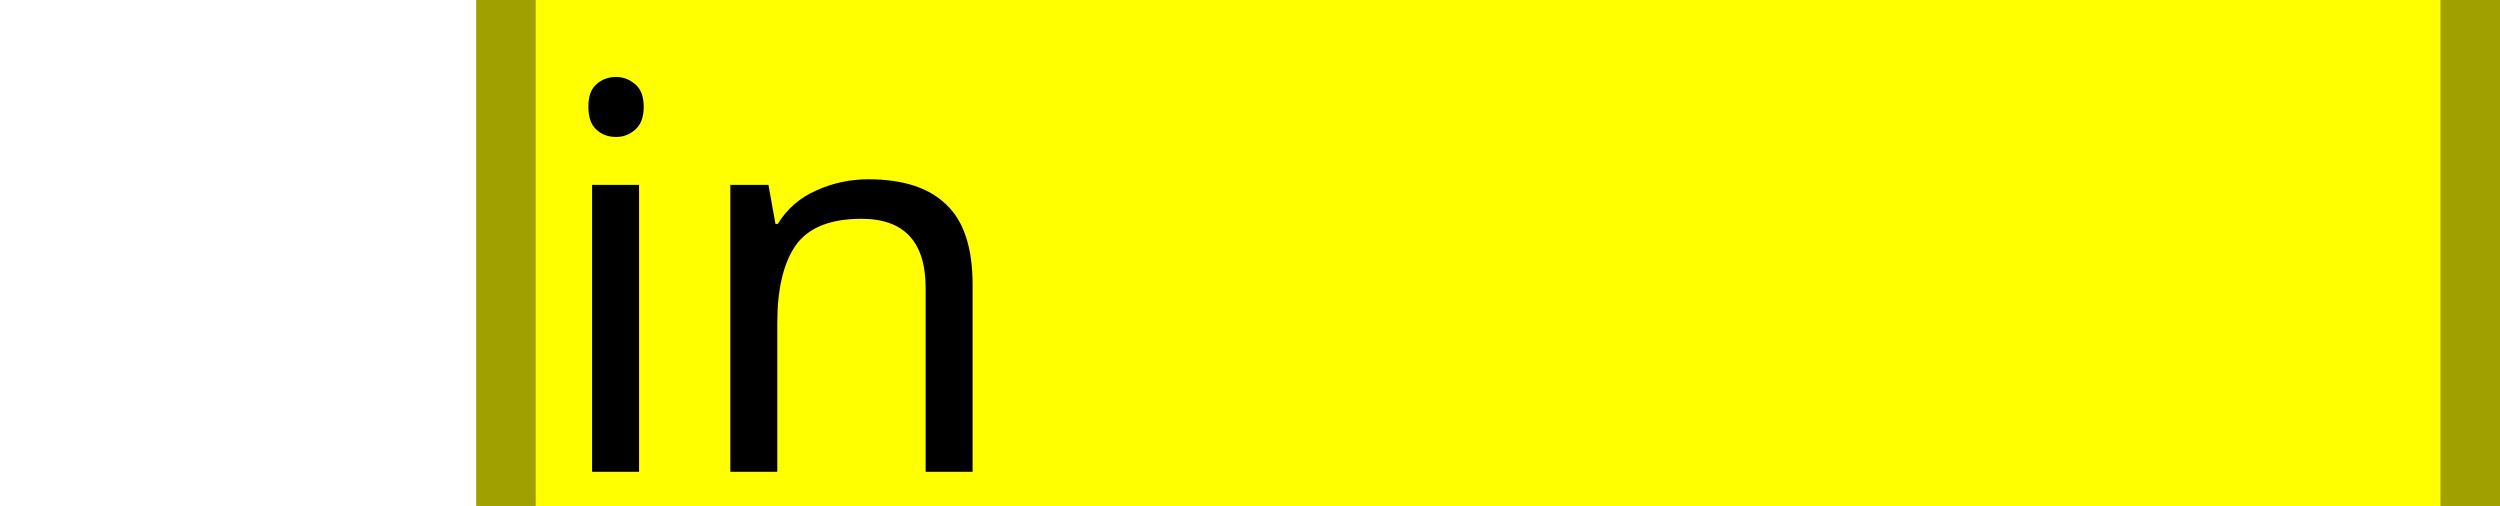
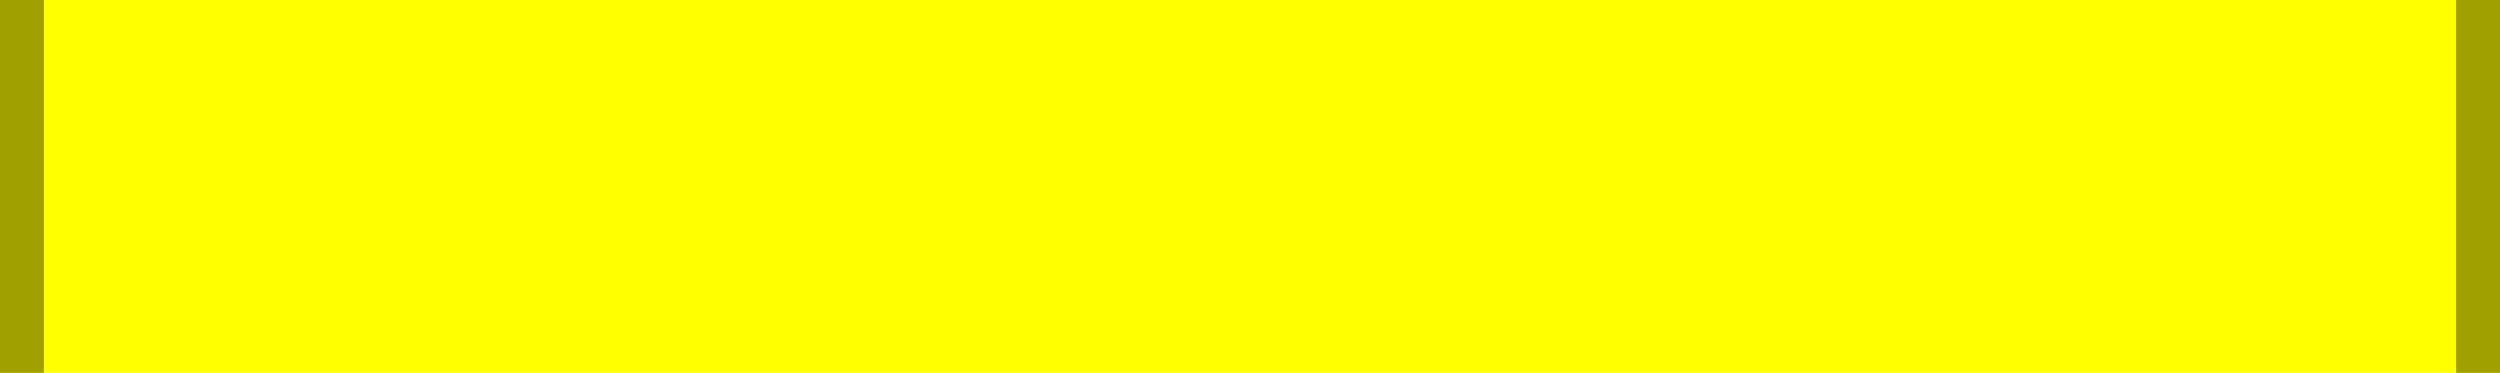
- <svg xmlns="http://www.w3.org/2000/svg" version="1.1" width="84" height="17" id="svg2">
+ <svg xmlns="http://www.w3.org/2000/svg" version="1.1" width="114" height="17" id="svg2">
  <defs id="defs10" />
-   <path d="M 16,-1e-6 16,17 84,17 84,-1e-6 z" id="path6" style="fill:#ffff00;fill-opacity:1;stroke:none" />
-   <rect width="2" height="17" x="16" y="0" id="rect3115" style="fill:#a0a000;fill-opacity:1;fill-rule:nonzero;stroke:none" />
-   <rect width="2" height="17" x="82" y="0" id="rect3115-8" style="fill:#a0a000;fill-opacity:1;fill-rule:nonzero;stroke:none" />
-   <text x="48.17" y="15.851" id="text2985" xml:space="preserve" style="font-size:18px;font-style:normal;font-weight:normal;text-align:end;line-height:125%;letter-spacing:0px;word-spacing:0px;text-anchor:end;fill:#000000;fill-opacity:1;stroke:none;font-family:Sans">
-     <tspan x="48.17" y="15.851" id="tspan2987">in</tspan>
-   </text>
+   <path d="m 0,0 0,17 114,0 L 114,0 z" id="path6" style="fill:#ffff00;fill-opacity:1;stroke:none" />
+   <rect width="2" height="17" x="0" y="1e-06" id="rect3115" style="fill:#a0a000;fill-opacity:1;fill-rule:nonzero;stroke:none" />
+   <rect width="2" height="17" x="112" y="1e-06" id="rect3115-8" style="fill:#a0a000;fill-opacity:1;fill-rule:nonzero;stroke:none" />
</svg>
